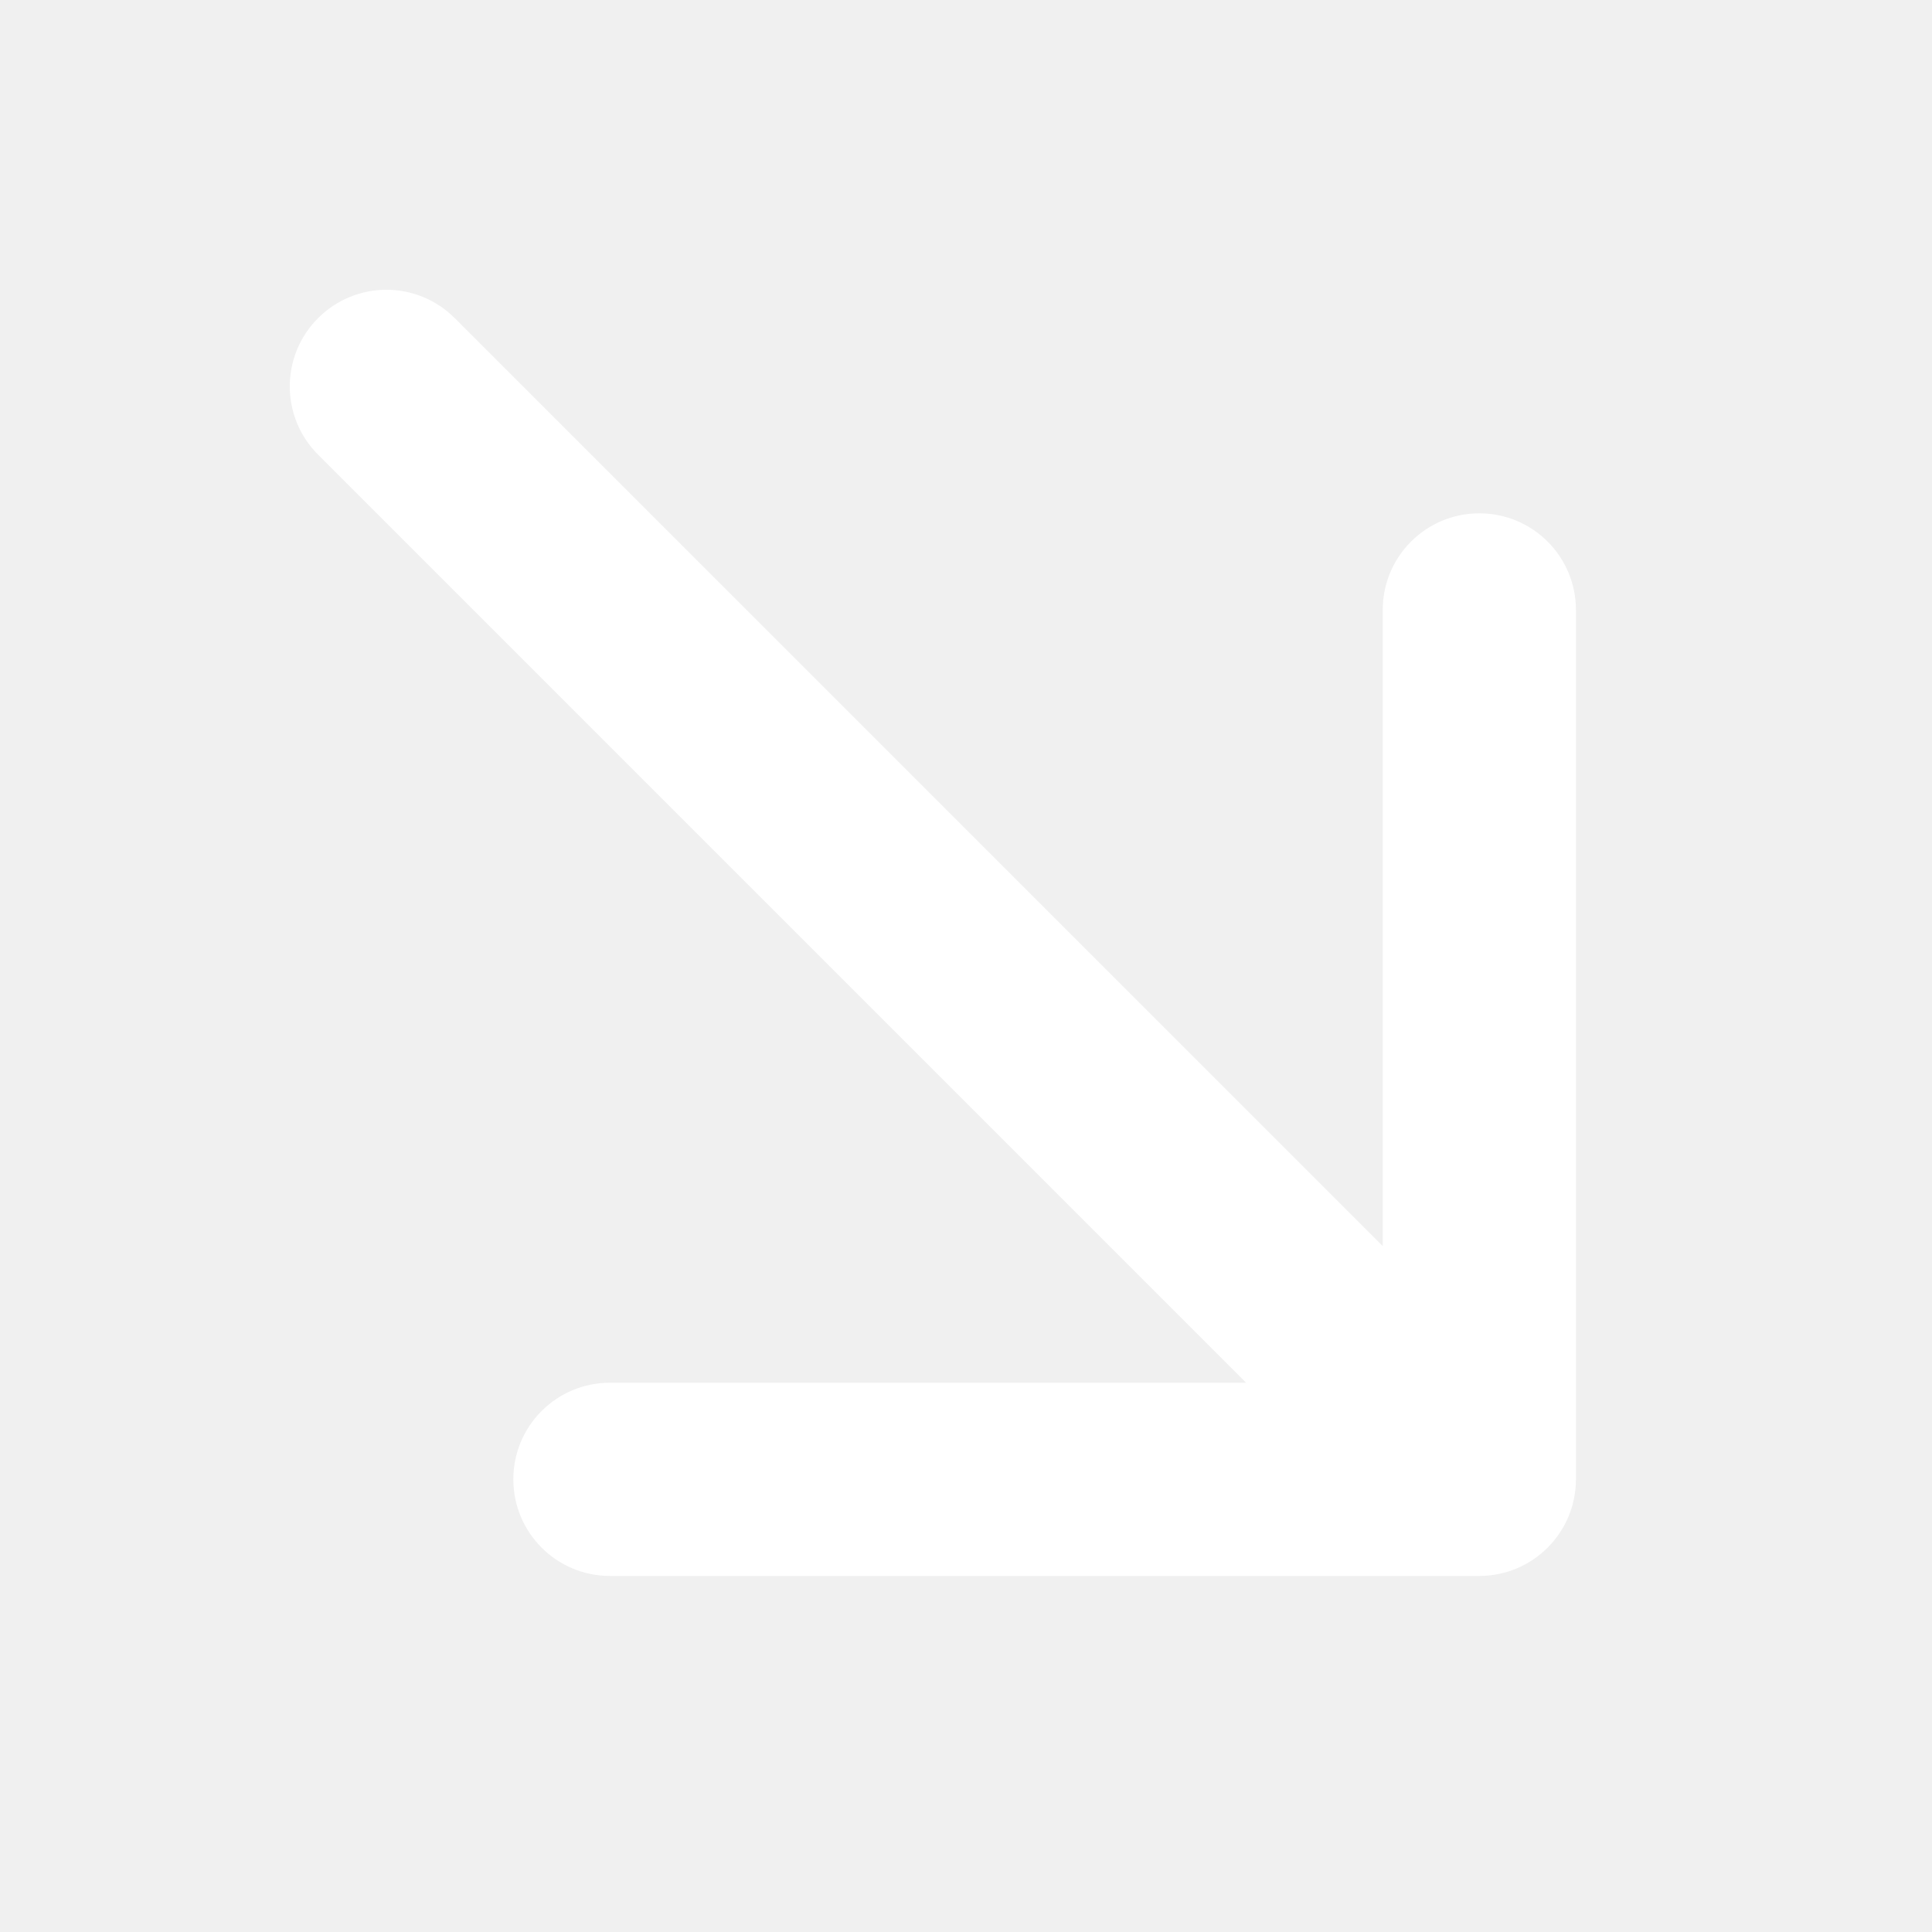
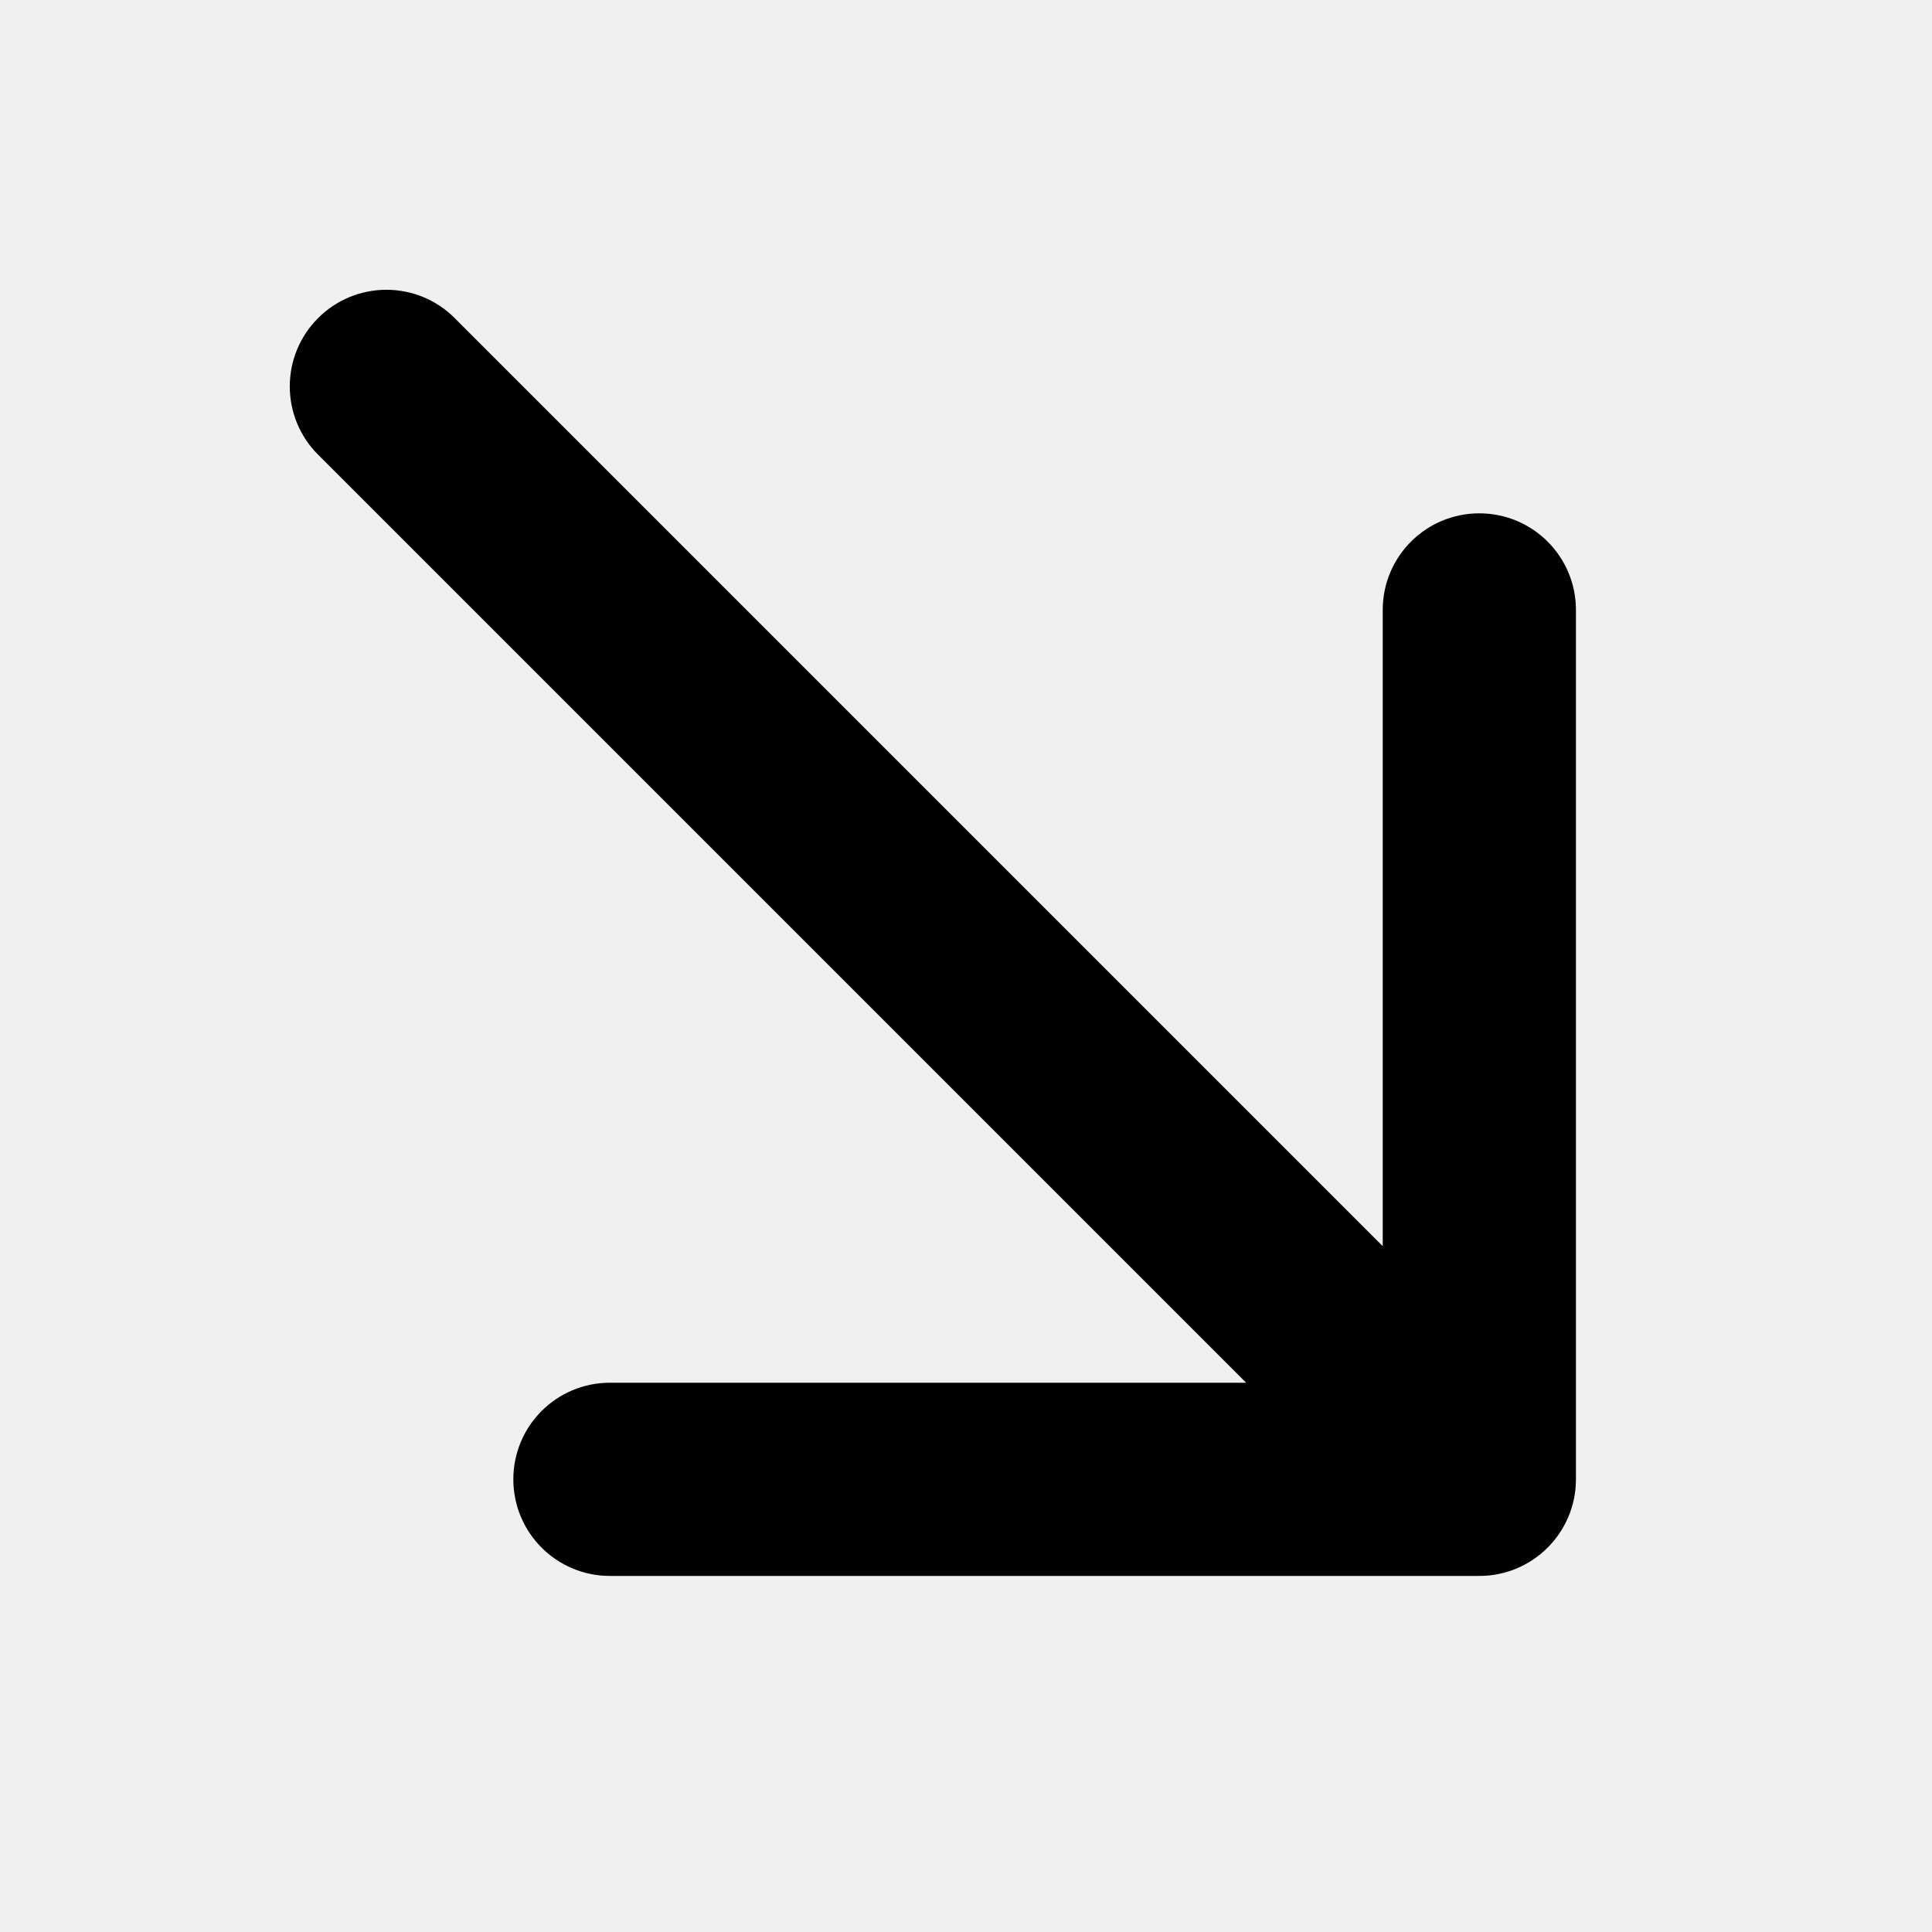
<svg xmlns="http://www.w3.org/2000/svg" width="20" height="20" viewBox="0 0 20 20" fill="none">
-   <path d="M4.707 3.293C4.317 2.902 3.683 2.902 3.293 3.293C2.902 3.683 2.902 4.317 3.293 4.707L4.707 3.293ZM15.314 16.314C15.866 16.314 16.314 15.866 16.314 15.314L16.314 6.314C16.314 5.761 15.866 5.314 15.314 5.314C14.761 5.314 14.314 5.761 14.314 6.314L14.314 14.314L6.314 14.314C5.761 14.314 5.314 14.761 5.314 15.314C5.314 15.866 5.761 16.314 6.314 16.314L15.314 16.314ZM3.293 4.707L14.607 16.021L16.021 14.607L4.707 3.293L3.293 4.707Z" fill="white" />
+   <path d="M4.707 3.293C4.317 2.902 3.683 2.902 3.293 3.293C2.902 3.683 2.902 4.317 3.293 4.707L4.707 3.293ZM15.314 16.314C15.866 16.314 16.314 15.866 16.314 15.314L16.314 6.314C16.314 5.761 15.866 5.314 15.314 5.314C14.761 5.314 14.314 5.761 14.314 6.314L14.314 14.314L6.314 14.314C5.761 14.314 5.314 14.761 5.314 15.314C5.314 15.866 5.761 16.314 6.314 16.314L15.314 16.314ZM3.293 4.707L14.607 16.021L16.021 14.607L4.707 3.293L3.293 4.707Z" fill="currentColor" />
</svg>
